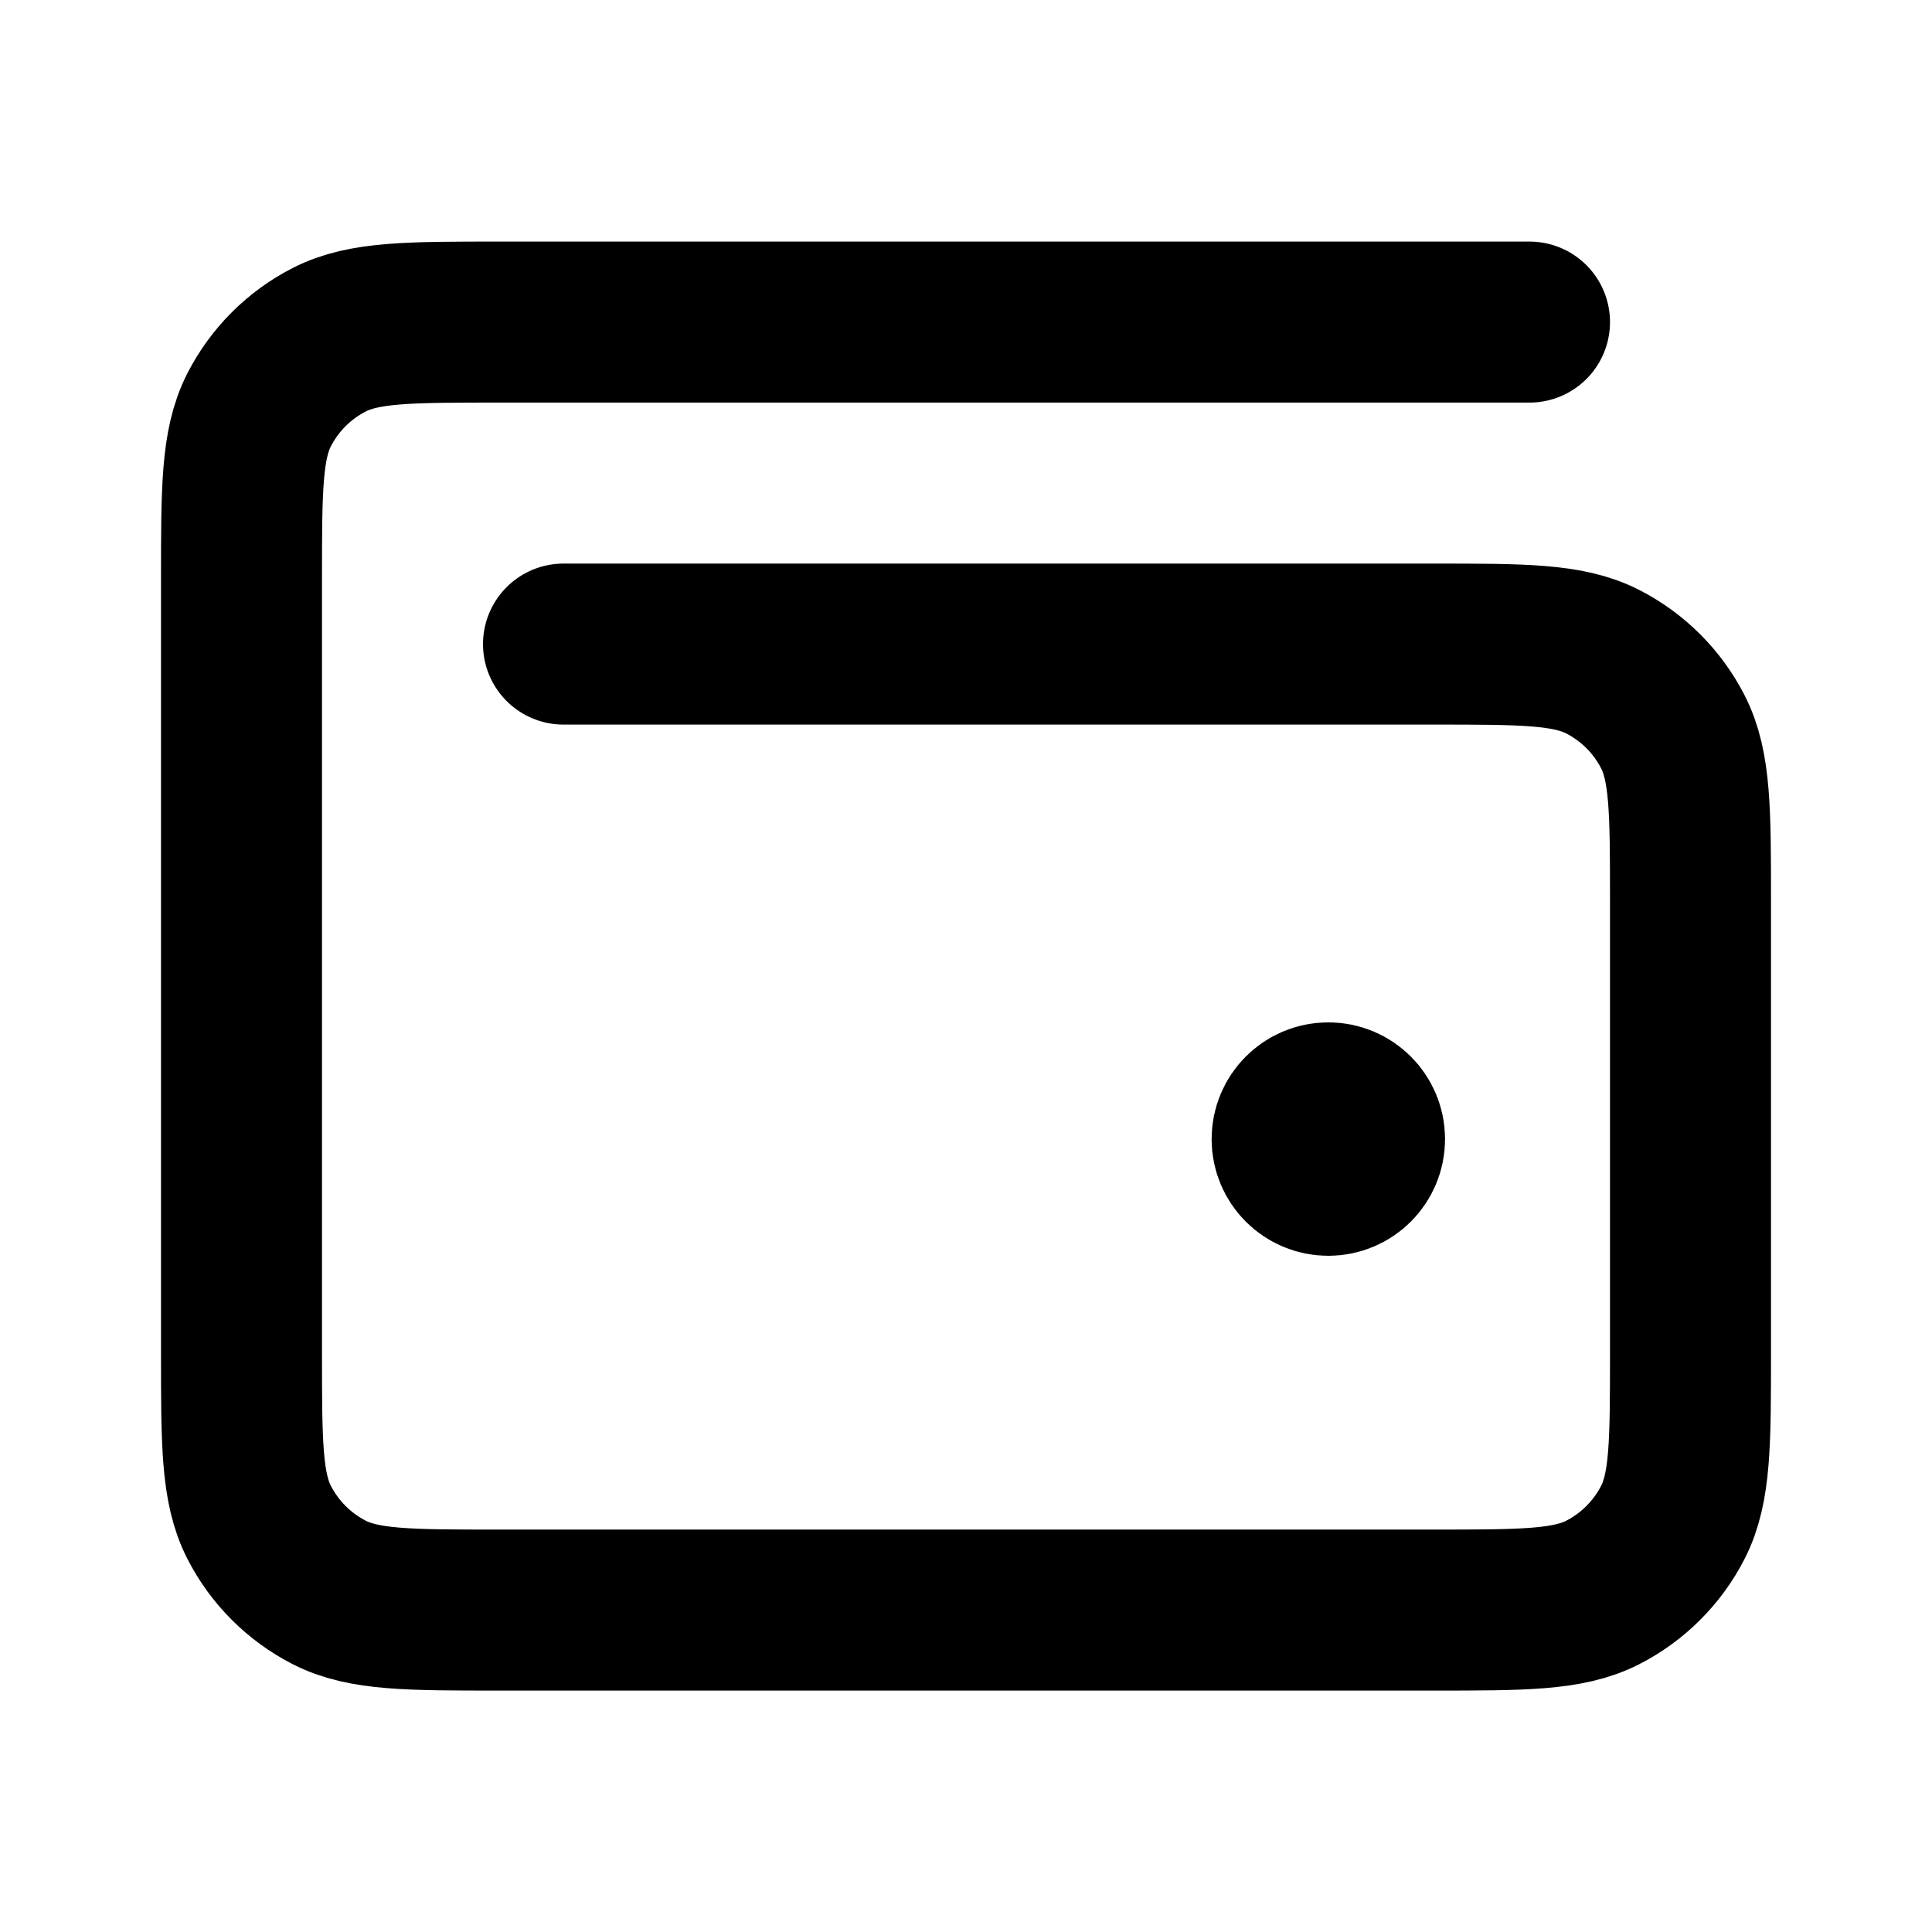
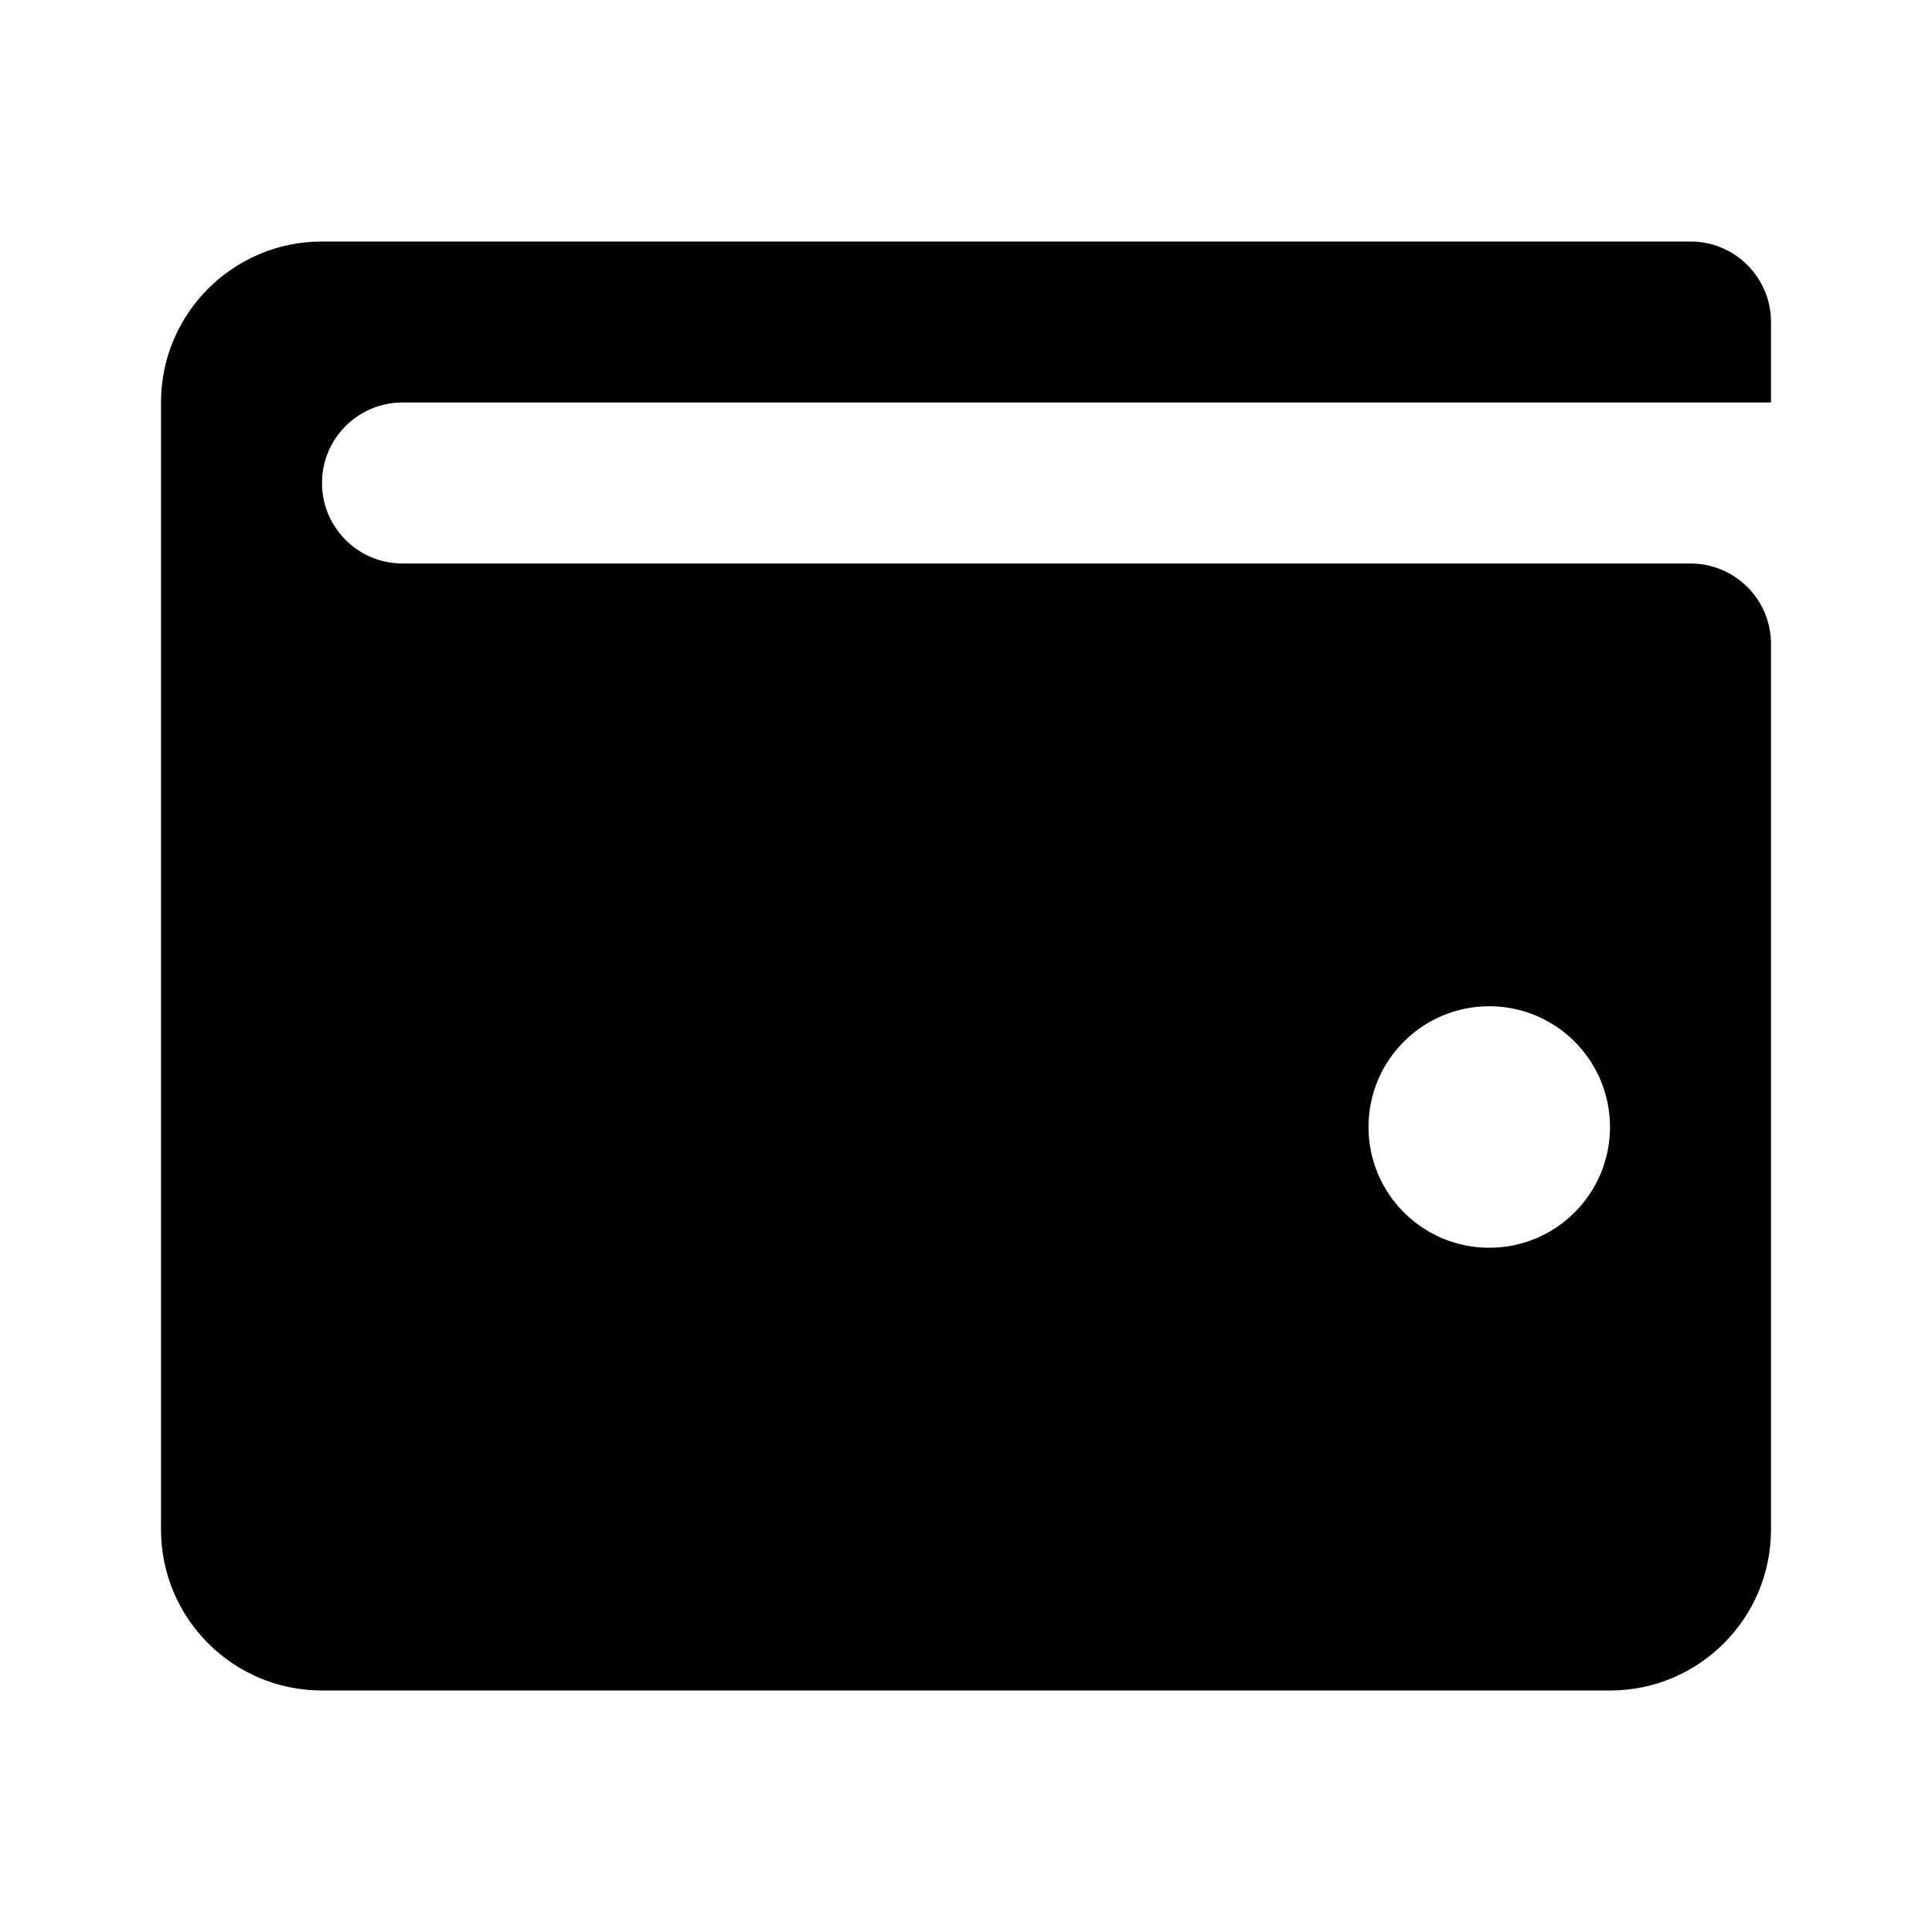
- <svg xmlns="http://www.w3.org/2000/svg" width="800px" height="800px" viewBox="0 0 24 24" fill="none">
-   <path d="M16.501 14.15H16.51M19 4.001H6.2C5.08 4.001 4.52 4.001 4.092 4.219C3.716 4.411 3.41 4.717 3.218 5.093C3 5.521 3 6.081 3 7.201V16.801C3 17.921 3 18.481 3.218 18.909C3.41 19.285 3.716 19.591 4.092 19.783C4.52 20.001 5.08 20.001 6.2 20.001H17.8C18.92 20.001 19.48 20.001 19.908 19.783C20.284 19.591 20.59 19.285 20.782 18.909C21 18.481 21 17.921 21 16.801V11.201C21 10.081 21 9.521 20.782 9.093C20.59 8.717 20.284 8.411 19.908 8.219C19.48 8.001 18.92 8.001 17.8 8.001H7M16.951 14.15C16.951 14.399 16.749 14.6 16.501 14.6C16.252 14.6 16.051 14.399 16.051 14.15C16.051 13.902 16.252 13.7 16.501 13.7C16.749 13.7 16.951 13.902 16.951 14.15Z" stroke="#000000" stroke-width="2" stroke-linecap="round" stroke-linejoin="round" />
+ <svg xmlns="http://www.w3.org/2000/svg" fill="#000000" width="800px" height="800px" viewBox="0 0 24 24">
+   <path d="M21,3H4A2,2,0,0,0,2,5V19a2,2,0,0,0,2,2H20a2,2,0,0,0,2-2V8a1,1,0,0,0-1-1H5A1,1,0,0,1,5,5H22V4A1,1,0,0,0,21,3Zm-2.5,9.5A1.5,1.5,0,1,1,17,14,1.5,1.5,0,0,1,18.5,12.5Z" />
</svg>
